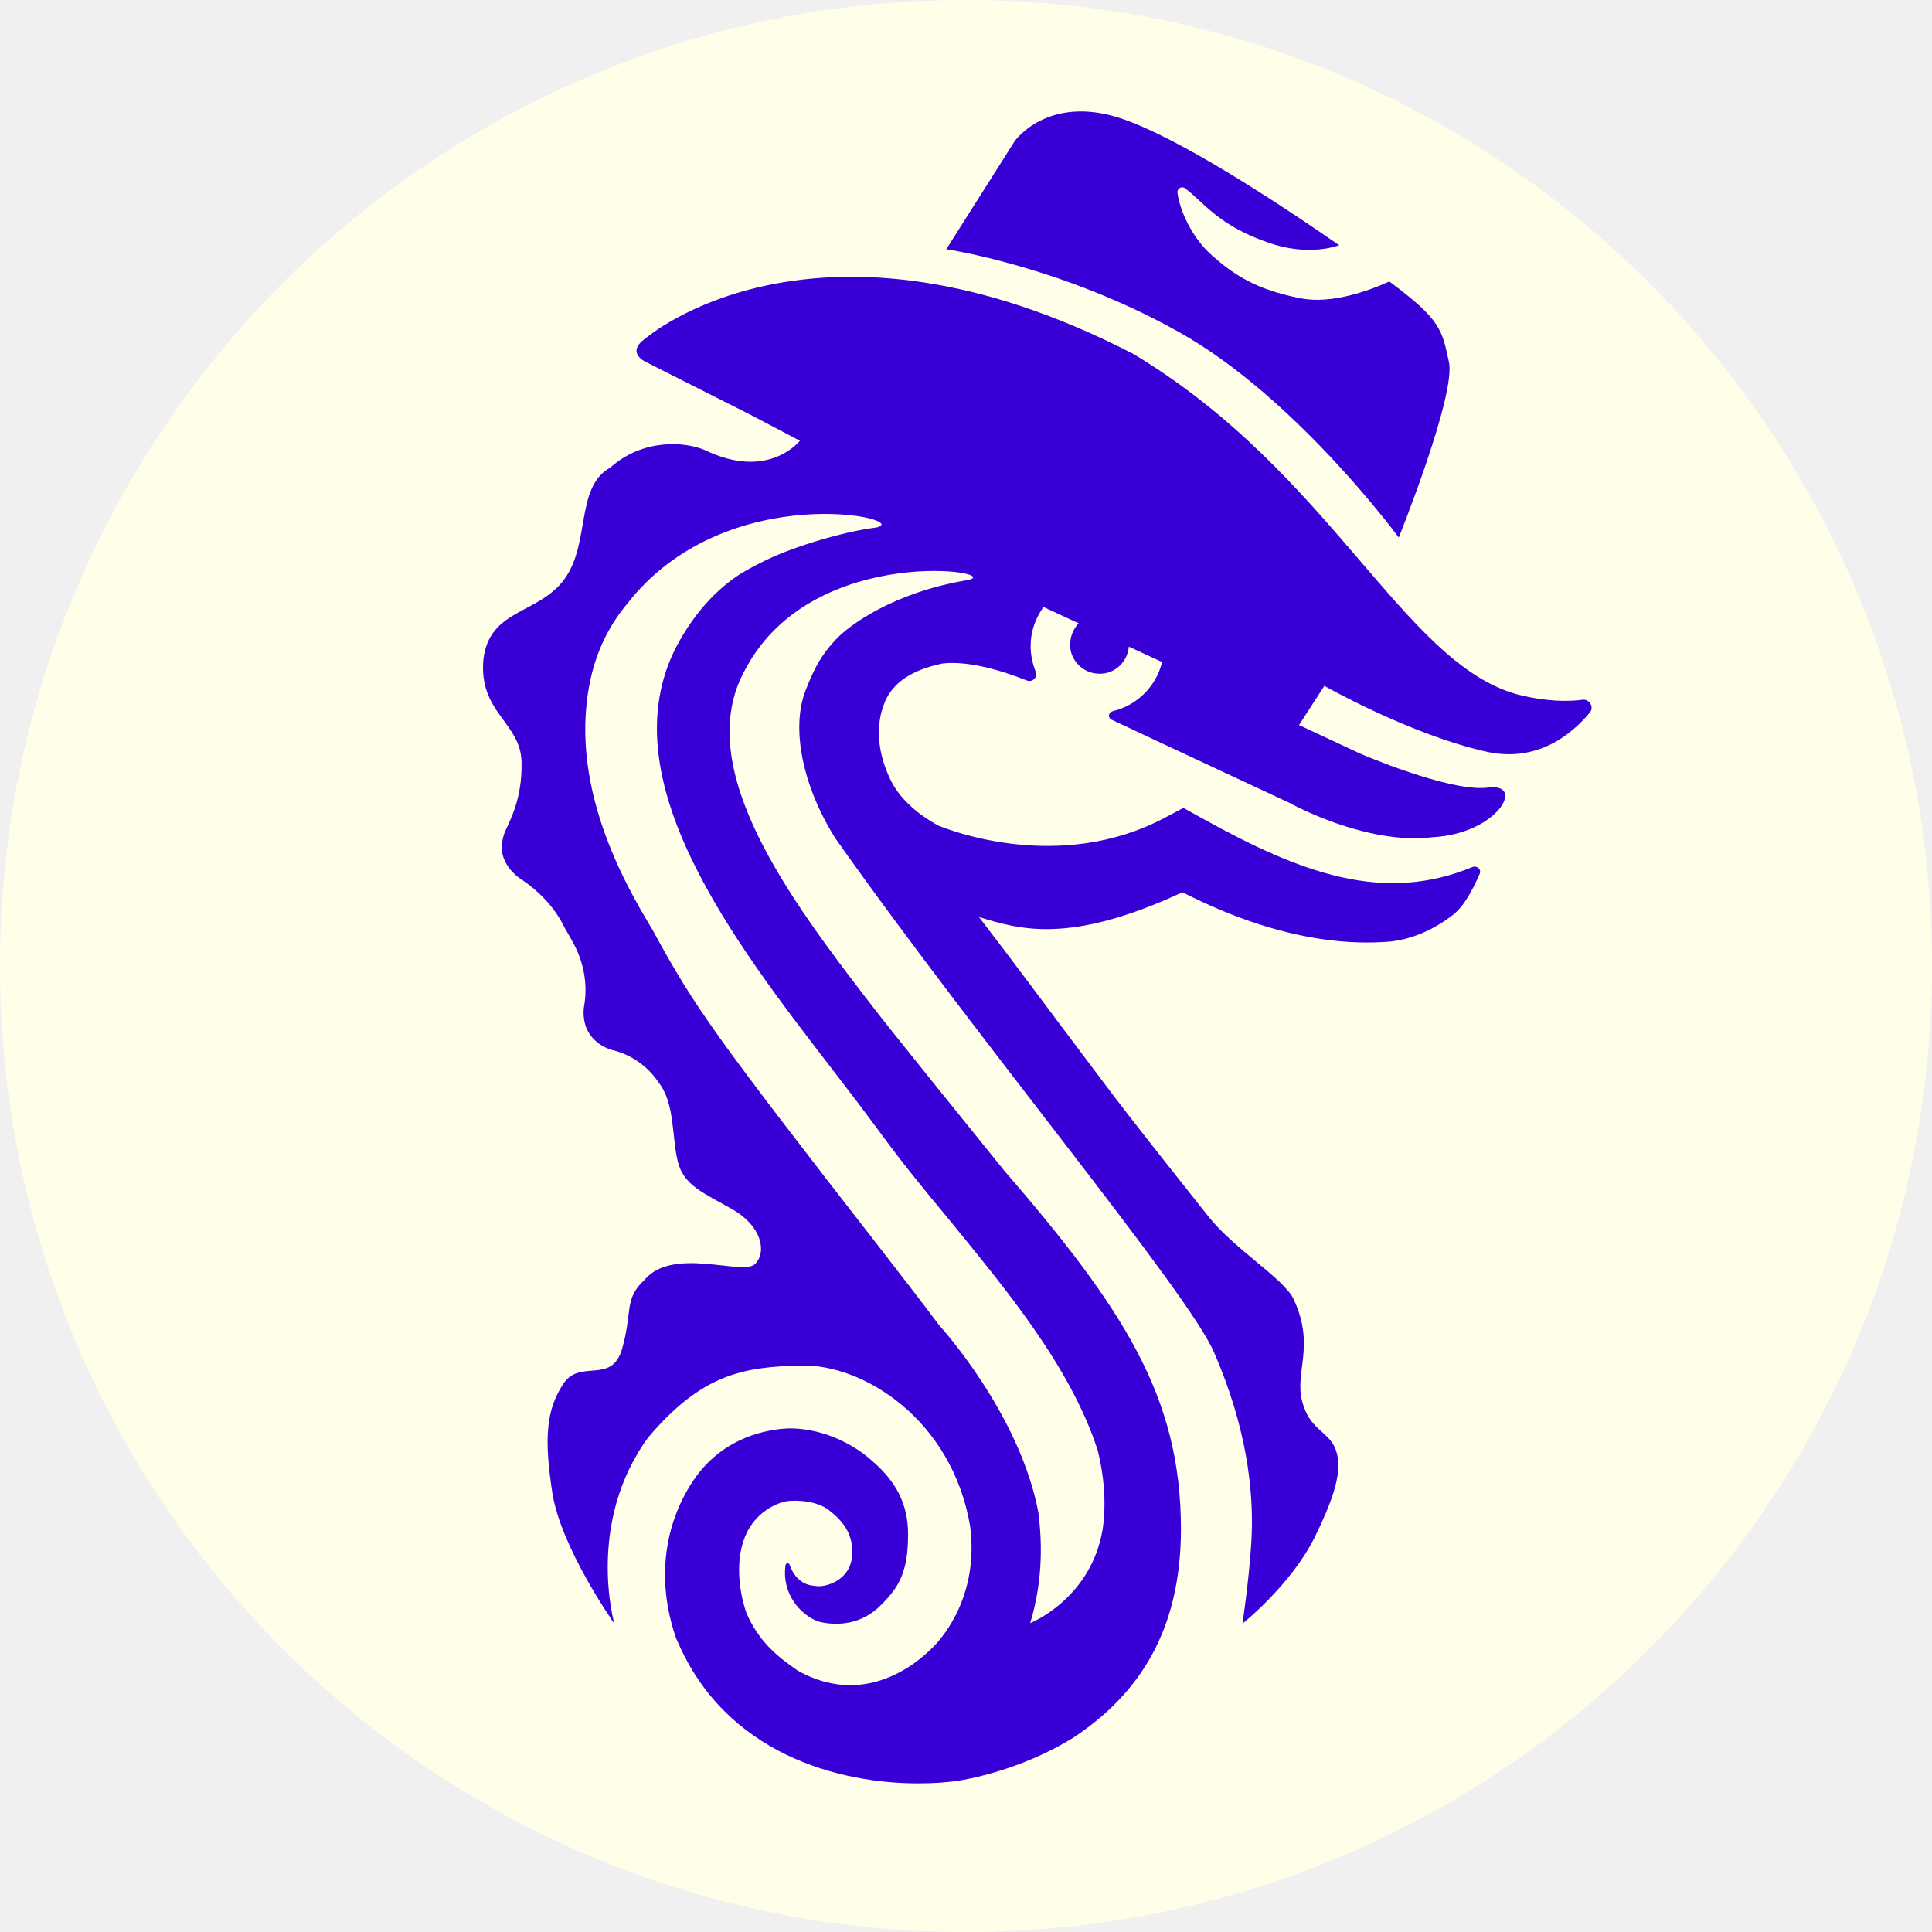
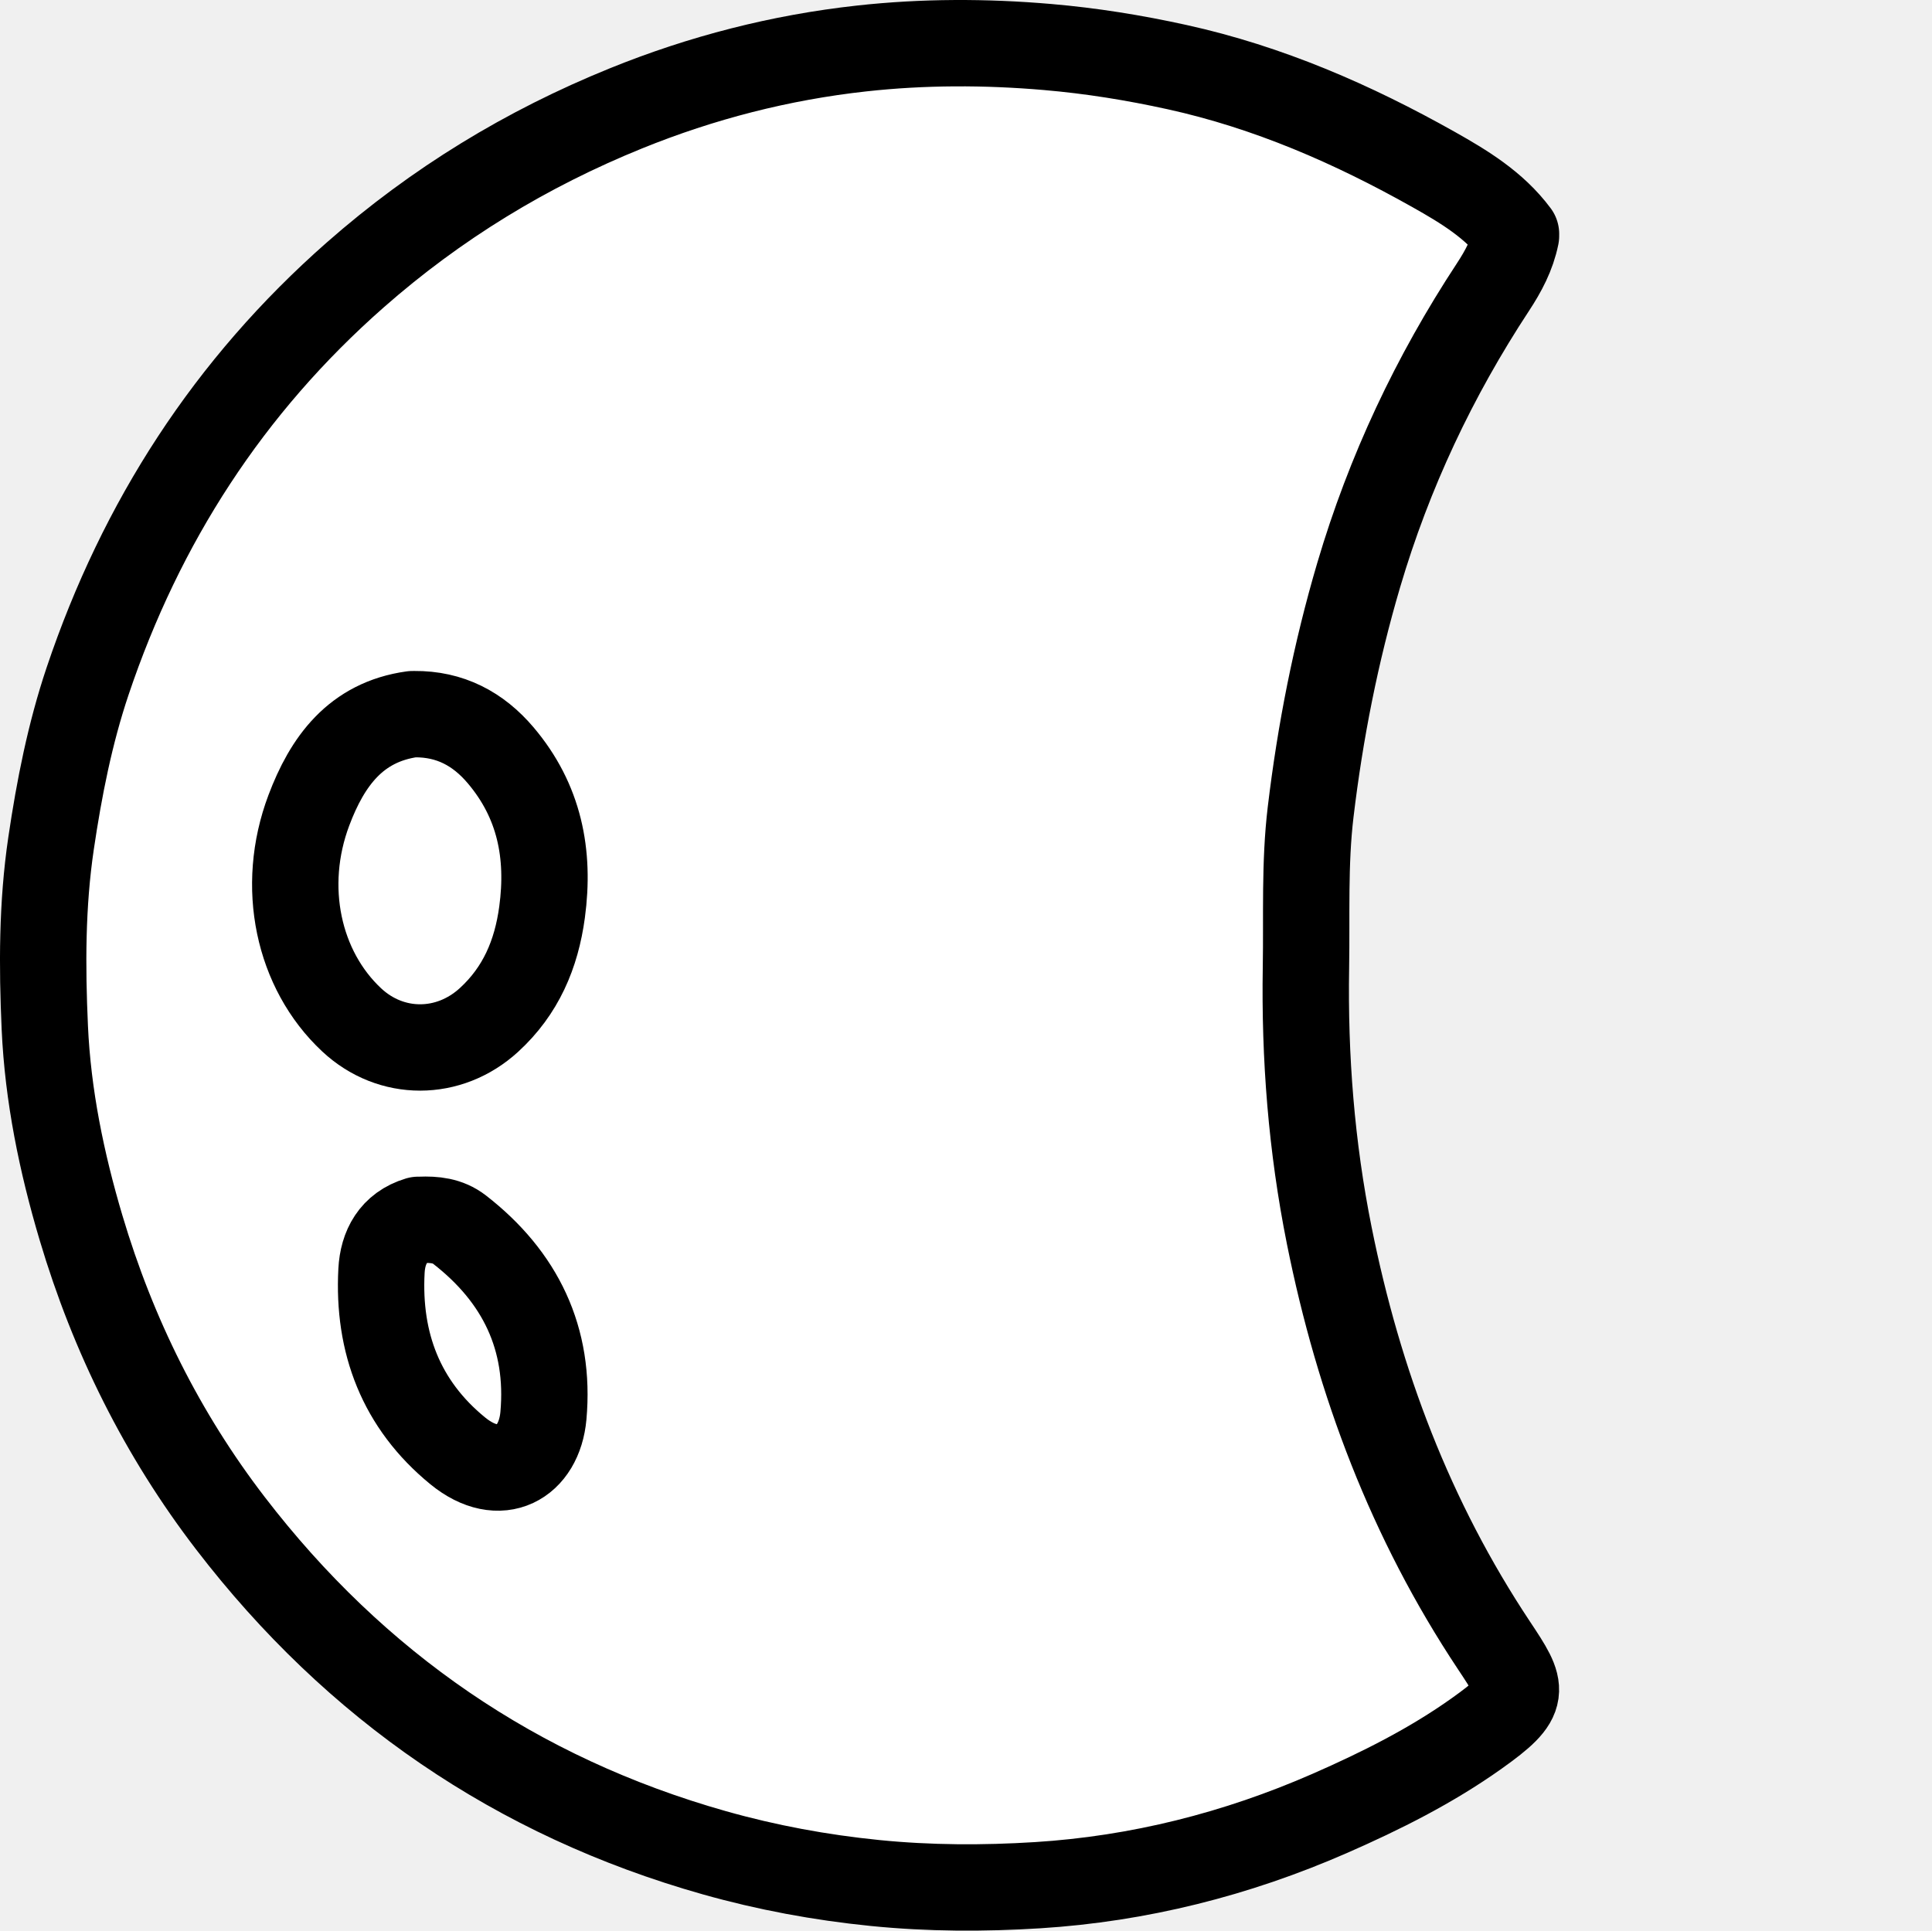
- <svg xmlns="http://www.w3.org/2000/svg" width="52" height="52" viewBox="0 0 52 52" fill="none">
-   <circle cx="26" cy="26" r="26" fill="#FFFFE9" />
-   <path d="M37.648 14.467C37.648 14.467 39.197 10.621 38.997 9.739C38.81 8.885 38.797 8.618 37.394 7.576C36.834 7.83 35.832 8.19 35.017 8.03C33.815 7.803 33.201 7.389 32.627 6.881C32.053 6.374 31.745 5.626 31.692 5.185C31.679 5.079 31.799 4.999 31.892 5.065C32.386 5.426 32.787 6.08 34.189 6.548C34.991 6.815 35.645 6.735 36.046 6.601C34.27 5.372 31.692 3.69 30.156 3.182C28.193 2.541 27.312 3.797 27.312 3.797L25.469 6.708C25.469 6.708 28.567 7.162 31.732 8.938C34.884 10.701 37.648 14.467 37.648 14.467Z" fill="#3800D6" />
-   <path d="M42.589 18.834C42.202 18.887 41.614 18.887 40.826 18.687C37.742 17.819 35.845 12.731 30.503 9.526C21.97 5.119 17.389 9.098 17.389 9.098C16.802 9.499 17.403 9.753 17.403 9.753L20.207 11.168L21.529 11.863C21.529 11.863 20.688 12.944 18.979 12.117C18.418 11.876 17.296 11.809 16.428 12.584C15.48 13.105 15.894 14.614 15.199 15.575C14.518 16.537 13.156 16.377 13.009 17.765C12.889 19.181 14.011 19.448 14.037 20.503C14.064 21.558 13.677 22.159 13.57 22.439C13.53 22.56 13.503 22.707 13.503 22.854C13.517 23.054 13.61 23.254 13.743 23.414C13.85 23.535 13.944 23.615 14.051 23.681C14.505 23.989 14.892 24.389 15.146 24.87C15.186 24.95 15.226 25.03 15.279 25.11C15.319 25.177 15.359 25.257 15.413 25.351C15.707 25.872 15.827 26.486 15.72 27.087C15.693 27.247 15.707 27.434 15.76 27.608C15.867 27.928 16.147 28.169 16.481 28.262C16.975 28.382 17.403 28.676 17.696 29.09C17.723 29.117 17.736 29.157 17.763 29.183C18.164 29.744 18.084 30.626 18.244 31.267C18.404 31.908 18.938 32.108 19.713 32.549C20.488 32.989 20.648 33.684 20.327 34.018C20.007 34.352 18.11 33.537 17.349 34.445C16.788 34.966 17.029 35.3 16.748 36.288C16.468 37.29 15.613 36.555 15.159 37.25C14.705 37.944 14.638 38.692 14.865 40.174C15.092 41.657 16.535 43.7 16.535 43.7C16.535 43.7 15.76 41.002 17.443 38.692C18.872 37.009 19.967 36.782 21.583 36.755C23.212 36.715 25.616 38.184 26.11 41.069C26.363 42.979 25.322 44.087 25.242 44.194C25.055 44.408 23.519 46.104 21.476 44.968C20.915 44.581 20.421 44.181 20.087 43.406C19.846 42.698 19.78 41.75 20.18 41.109C20.514 40.575 21.048 40.415 21.209 40.401C21.449 40.375 21.97 40.388 22.304 40.642C22.638 40.895 22.998 41.269 22.931 41.91C22.865 42.551 22.197 42.738 21.943 42.685C21.73 42.645 21.876 42.672 21.93 42.685C21.516 42.658 21.329 42.338 21.249 42.111C21.235 42.057 21.155 42.071 21.142 42.124C21.022 43.005 21.689 43.566 22.09 43.66C22.531 43.753 23.185 43.74 23.719 43.192C24.187 42.725 24.441 42.324 24.441 41.296C24.441 40.455 24.093 39.867 23.519 39.36C22.771 38.665 21.783 38.398 21.102 38.452C20.461 38.505 19.339 38.772 18.605 39.934C17.924 41.002 17.63 42.471 18.204 44.114L18.231 44.167C19.539 47.225 22.598 48 24.708 48C25.135 48 25.522 47.973 25.843 47.92C25.91 47.907 27.419 47.679 28.887 46.771C30.704 45.569 31.785 43.833 31.785 41.149C31.785 37.584 30.223 35.206 27.018 31.494C26.404 30.733 23.906 27.648 23.452 27.047C21.222 24.162 18.725 20.77 19.967 18.193C20.007 18.113 20.047 18.046 20.087 17.966C21.943 14.56 27.178 15.402 26.03 15.615C24.04 15.949 22.851 16.831 22.491 17.218C22.13 17.605 21.93 17.939 21.689 18.567C21.275 19.595 21.609 21.184 22.491 22.573C26.323 28.008 31.986 34.779 32.68 36.408C33.575 38.465 33.709 40.094 33.695 41.096C33.682 42.097 33.441 43.7 33.441 43.7C33.441 43.7 34.764 42.645 35.391 41.363C36.019 40.081 36.126 39.467 35.939 38.986C35.738 38.505 35.244 38.492 35.044 37.704C34.844 36.916 35.404 36.221 34.817 34.966C34.563 34.419 33.214 33.617 32.52 32.736C31.826 31.854 30.557 30.279 29.609 29.01C27.899 26.74 27.338 25.965 26.35 24.683C27.419 25.003 28.754 25.444 31.826 24.015C34.67 25.471 36.62 25.391 37.301 25.351C37.982 25.311 38.623 25.003 39.117 24.616C39.438 24.363 39.678 23.855 39.825 23.521C39.878 23.401 39.758 23.294 39.638 23.334C37.247 24.323 35.044 23.521 32.333 22.012L31.852 21.745L31.371 21.999C28.527 23.521 25.535 22.333 25.268 22.226C25.162 22.172 24.347 21.745 23.986 21.024C23.626 20.303 23.546 19.542 23.813 18.901C24.026 18.38 24.534 18.032 25.362 17.859C26.043 17.779 26.924 18.032 27.632 18.313C27.792 18.38 27.939 18.22 27.873 18.073C27.792 17.859 27.739 17.632 27.739 17.392C27.739 16.991 27.873 16.63 28.086 16.337L29.034 16.777C28.874 16.937 28.781 17.178 28.807 17.445C28.847 17.792 29.141 18.086 29.488 18.126C29.956 18.193 30.343 17.846 30.383 17.405L31.278 17.819C31.118 18.473 30.61 18.981 29.956 19.141C29.822 19.168 29.809 19.341 29.942 19.381C31.158 19.956 34.71 21.611 34.71 21.611C34.71 21.611 36.767 22.76 38.569 22.533C40.306 22.439 41.08 21.064 40.052 21.198C39.024 21.331 36.593 20.276 36.593 20.276L34.964 19.515L35.645 18.46C35.645 18.46 37.969 19.782 40.025 20.236C41.387 20.53 42.309 19.755 42.776 19.194C42.923 19.047 42.789 18.807 42.589 18.834ZM23.572 14.2C22.704 14.307 21.382 14.707 20.634 15.068C20.354 15.201 20.114 15.335 19.913 15.455C19.259 15.882 18.671 16.523 18.204 17.405C16.374 20.957 19.726 25.311 22.424 28.81C22.878 29.397 23.292 29.945 23.666 30.452C24.24 31.24 24.868 32.015 25.482 32.749C27.058 34.686 28.794 36.742 29.542 39.026C29.742 39.827 29.769 40.575 29.675 41.176C29.355 43.045 27.726 43.687 27.726 43.687C27.966 42.912 28.1 41.91 27.953 40.762V40.735C27.459 38.051 25.282 35.674 25.282 35.674C24.761 34.979 24.2 34.258 23.746 33.671C19.165 27.781 18.711 27.114 17.63 25.15L17.616 25.124C17.59 25.07 17.549 25.003 17.509 24.937C16.882 23.882 15.199 21.064 15.934 18.113C16.107 17.431 16.414 16.817 16.855 16.283C19.539 12.797 24.681 13.986 23.572 14.2Z" fill="#3800D6" />
+ <svg xmlns="http://www.w3.org/2000/svg" version="1.1" id="Layer_1" x="0px" y="0px" viewBox="0 0 1208 1207.29" style="enable-background:new 0 0 1208 1207.29;" xml:space="preserve">
+   <style type="text/css">
+ 	.st0{fill:#FFFFFF;}
+ 	.st1{fill:none;stroke:#000000;stroke-width:54;stroke-linecap:round;stroke-miterlimit:10;}
+ </style>
+   <g>
+     <g>
+       <g>
+         <path class="st0" d="M947.9,146.32c-13.5-18.13-32.41-29.56-51.54-40.33c-50.59-28.47-103.38-51.47-160.45-64.03     c-26.76-5.89-53.5-10.2-80.89-12.56c-38.98-3.35-77.86-3.33-116.42,0.93c-50.59,5.58-99.75,18.19-147.17,37.42     c-62.31,25.27-118.63,59.62-169.24,104.12c-79.1,69.55-134.01,154.81-167.38,254c-11.04,32.83-17.78,66.99-22.88,101.53     c-5.68,38.44-5.63,76.93-3.9,115.25c1.91,42.43,10.47,84.15,22.63,125.07c20.01,67.33,50.82,129.33,93.47,184.87     c78.08,101.67,178.79,171.02,302.53,206c32.88,9.29,66.27,15.48,100.43,18.91c34,3.41,68.06,3.48,101.73,1.37     c63.23-3.97,124.39-19.39,182.58-44.87c32.03-14.03,63.34-29.68,92-50.08c31.9-22.7,29.39-26.92,10.74-54.98     c-52.12-78.44-84.52-164.28-102.99-256.27c-11.16-55.62-15.53-111.42-14.58-167.97c0.54-32.29-0.92-64.72,2.91-96.79     c6-50.21,15.72-99.72,30.1-148.41c18.99-64.31,47.19-124.08,83.87-179.91c6.67-10.16,12.05-20.26,14.45-32.04" />
+         <path class="st1" d="M947.9,146.32c-13.5-18.13-32.41-29.56-51.54-40.33c-50.59-28.47-103.38-51.47-160.45-64.03     c-26.76-5.89-53.5-10.2-80.89-12.56c-38.98-3.35-77.86-3.33-116.43,0.93c-50.59,5.58-99.75,18.19-147.17,37.42     c-62.31,25.27-118.63,59.62-169.24,104.12c-79.1,69.55-134.01,154.81-167.38,254c-11.04,32.83-17.78,66.99-22.88,101.53     c-5.68,38.44-5.63,76.93-3.9,115.25c1.91,42.43,10.47,84.15,22.63,125.07c20.01,67.33,50.82,129.33,93.47,184.87     c78.08,101.67,178.79,171.02,302.53,206c32.88,9.29,66.27,15.48,100.43,18.91c34,3.41,68.06,3.48,101.73,1.37     c63.23-3.97,124.39-19.39,182.58-44.87c32.03-14.03,63.34-29.68,92-50.08c31.9-22.7,29.39-26.92,10.74-54.98     c-52.12-78.44-84.52-164.28-102.99-256.27c-11.16-55.62-15.53-111.42-14.58-167.97c0.54-32.29-0.92-64.72,2.91-96.79     c6-50.21,15.72-99.72,30.1-148.41c18.99-64.31,47.19-124.08,83.87-179.91c6.67-10.16,12.05-20.26,14.45-32.04" />
+       </g>
+       <g>
+         <path class="st0" d="M257.89,446.59c-35.6,4.93-53.33,29.75-64.77,60.12c-17.99,47.77-6.71,99.8,26.78,131.07     c24.65,23.02,60.83,22.92,85.83,0.04c19.9-18.22,29.64-41.03,33.2-67.43c4.92-36.45-1.67-69.48-25.88-98.07     c-14.12-16.67-31.76-25.93-53.93-25.74" />
+         <path class="st1" d="M257.89,446.59c-35.6,4.93-53.33,29.75-64.77,60.12c-17.99,47.77-6.71,99.8,26.78,131.07     c24.65,23.02,60.83,22.92,85.83,0.04c19.9-18.22,29.64-41.03,33.2-67.43c4.92-36.45-1.67-69.48-25.88-98.07     c-14.12-16.67-31.76-25.93-53.93-25.74" />
+       </g>
+       <g>
+         <path class="st0" d="M261.57,762.8c-15.8,4.75-22.26,17.2-23.04,31.88c-2.39,45.04,12.27,83.66,47.68,112.59     c26.49,21.65,50.93,7.31,53.56-21.93c4.33-48.22-14.39-86.87-52.44-116.42c-7.31-5.67-15.75-6.47-24.52-6.12" />
+         <path class="st1" d="M261.57,762.8c-15.8,4.75-22.26,17.2-23.04,31.88c-2.39,45.04,12.27,83.66,47.68,112.59     c26.49,21.65,50.93,7.31,53.56-21.93c4.33-48.22-14.39-86.87-52.44-116.42c-7.31-5.67-15.75-6.47-24.52-6.12" />
+       </g>
+     </g>
+   </g>
</svg>
